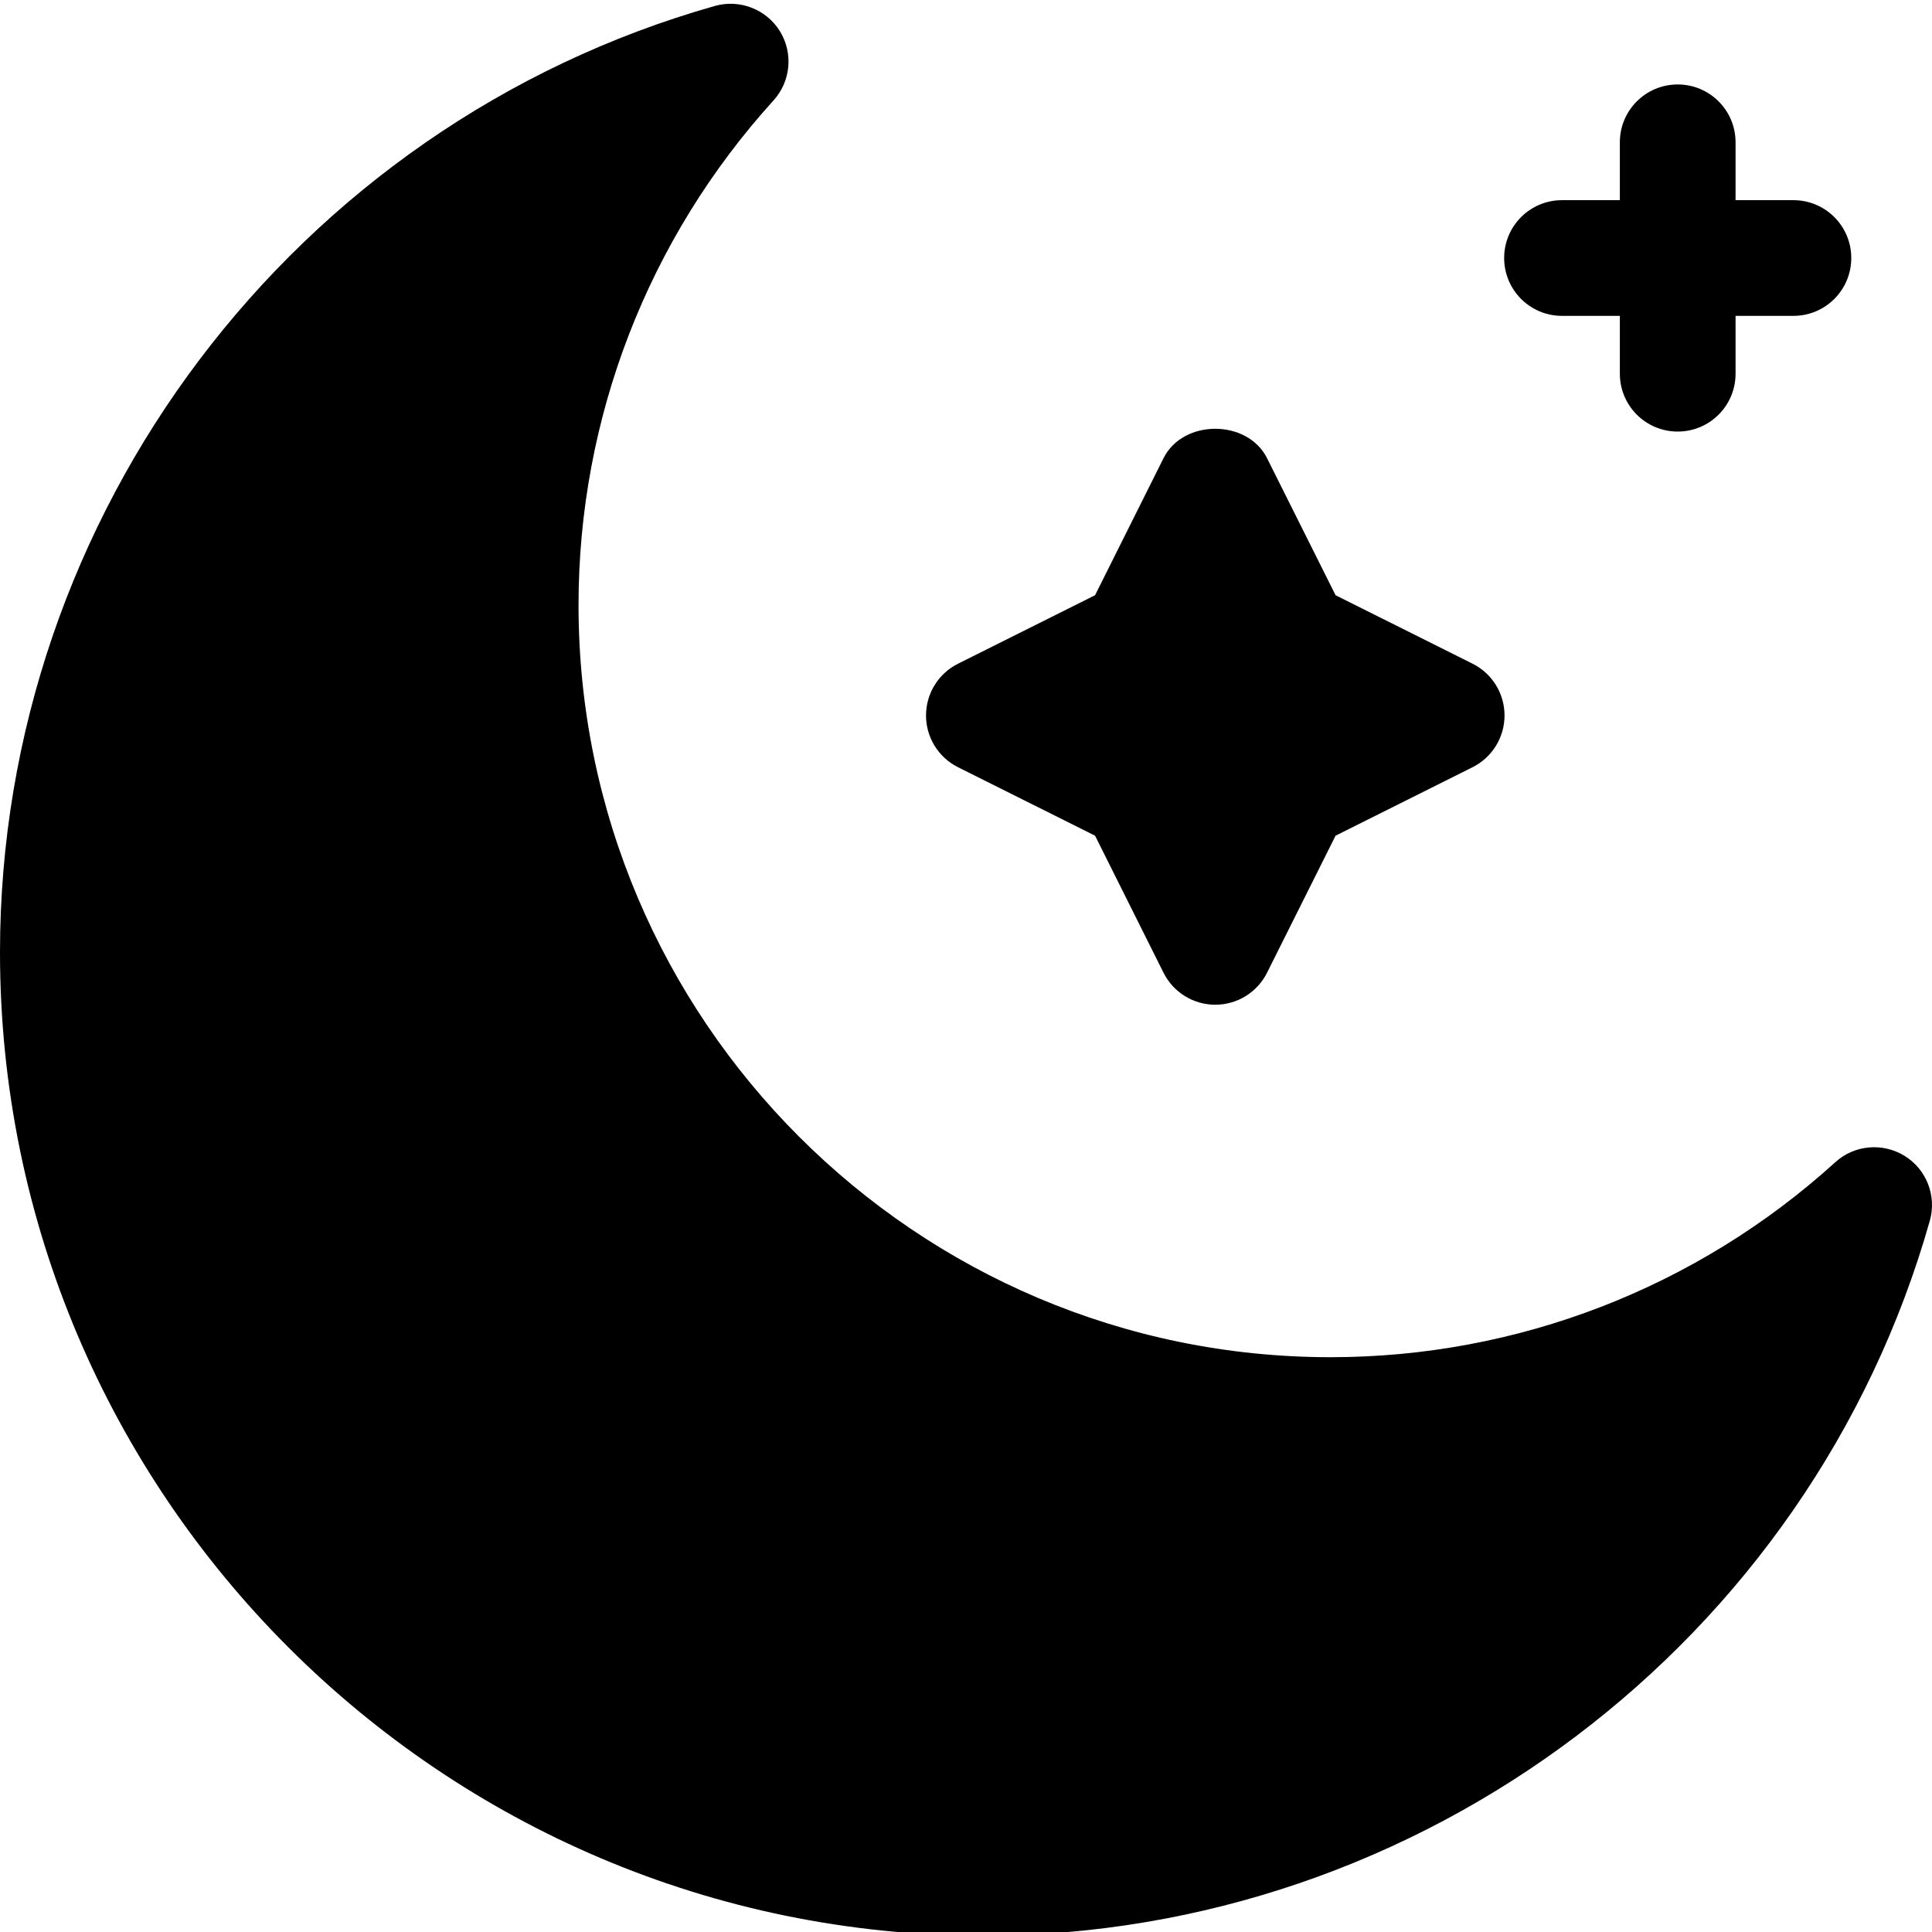
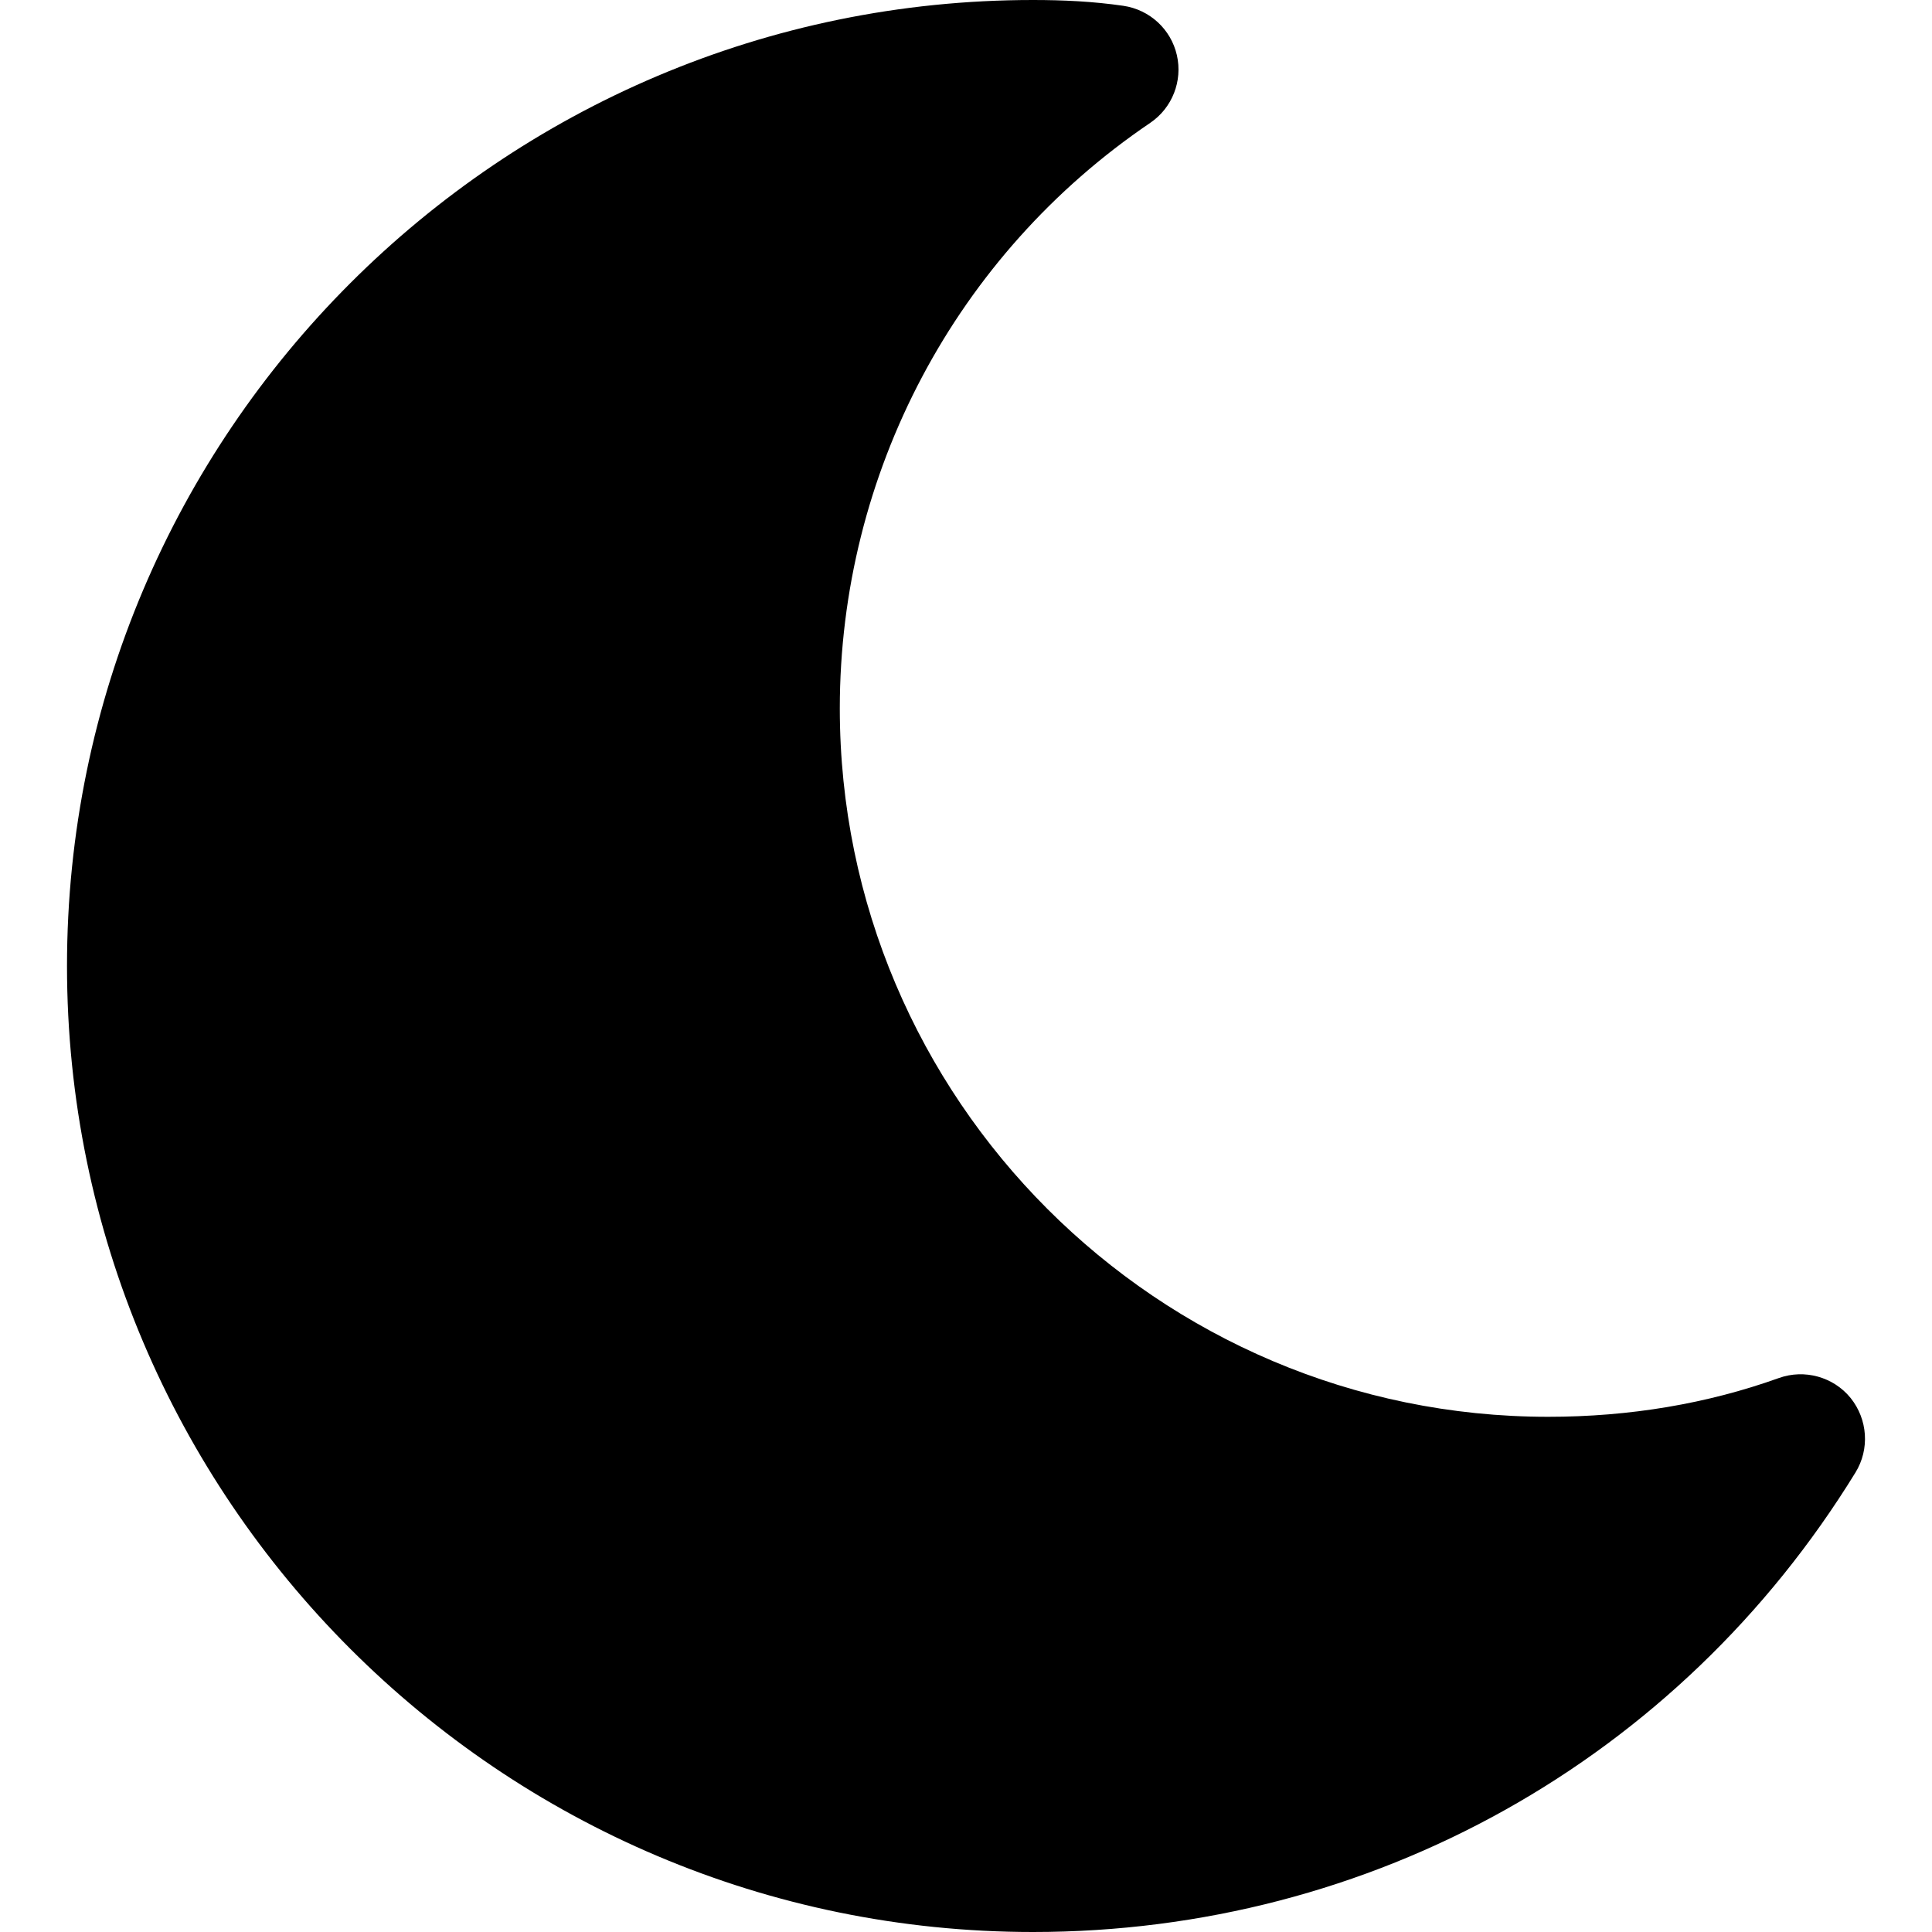
- <svg xmlns="http://www.w3.org/2000/svg" height="511pt" viewBox="0 0 511.999 511" width="511pt">
-   <path d="M504.754 305.828c-5.824-3.594-13.344-2.933-18.387 1.676-36.726 33.312-84.234 51.668-133.746 51.668-109.894 0-199.305-89.41-199.305-199.305 0-49.515 18.356-97.02 51.668-133.746a15.337 15.337 0 001.676-18.387c-3.61-5.808-10.676-8.504-17.203-6.66C77.898 32.664 0 135.79 0 251.852 0 395.57 116.918 512.484 260.633 512.484c116.062 0 219.191-77.898 250.781-189.453a15.313 15.313 0 00-6.66-17.203zm0 0" />
-   <path d="M253.883 202.82l36.32 18.145 18.145 36.324a15.32 15.32 0 0013.715 8.473c5.812 0 11.109-3.278 13.714-8.473l18.164-36.324 36.305-18.145a15.338 15.338 0 000-27.43l-36.305-18.148-18.164-36.32c-5.21-10.39-22.246-10.39-27.43 0l-18.144 36.32-36.32 18.149a15.324 15.324 0 00-8.477 13.714 15.324 15.324 0 008.477 13.715zm0 0M413.945 83.207h15.332v15.332c0 8.473 6.86 15.332 15.332 15.332s15.332-6.86 15.332-15.332V83.207h15.332c8.473 0 15.332-6.855 15.332-15.332 0-8.473-6.859-15.328-15.332-15.328h-15.332V37.215c0-8.477-6.859-15.332-15.332-15.332s-15.332 6.855-15.332 15.332v15.332h-15.332c-8.472 0-15.328 6.855-15.328 15.328 0 8.477 6.856 15.332 15.328 15.332zm0 0" />
+ <svg xmlns="http://www.w3.org/2000/svg" viewBox="0 0 480 480" style="enable-background:new 0 0 480 480" xml:space="preserve">
+   <path d="M459.782 347.328c-4.288-5.28-11.488-7.232-17.824-4.96-17.76 6.368-37.024 9.632-57.312 9.632-97.056 0-176-78.976-176-176 0-58.4 28.832-112.768 77.12-145.472 5.472-3.712 8.096-10.4 6.624-16.832S285.638 2.4 279.078 1.44C271.59.352 264.134 0 256.646 0c-132.352 0-240 107.648-240 240s107.648 240 240 240c84 0 160.416-42.688 204.352-114.176 3.552-5.792 3.04-13.184-1.216-18.496z" />
</svg>
